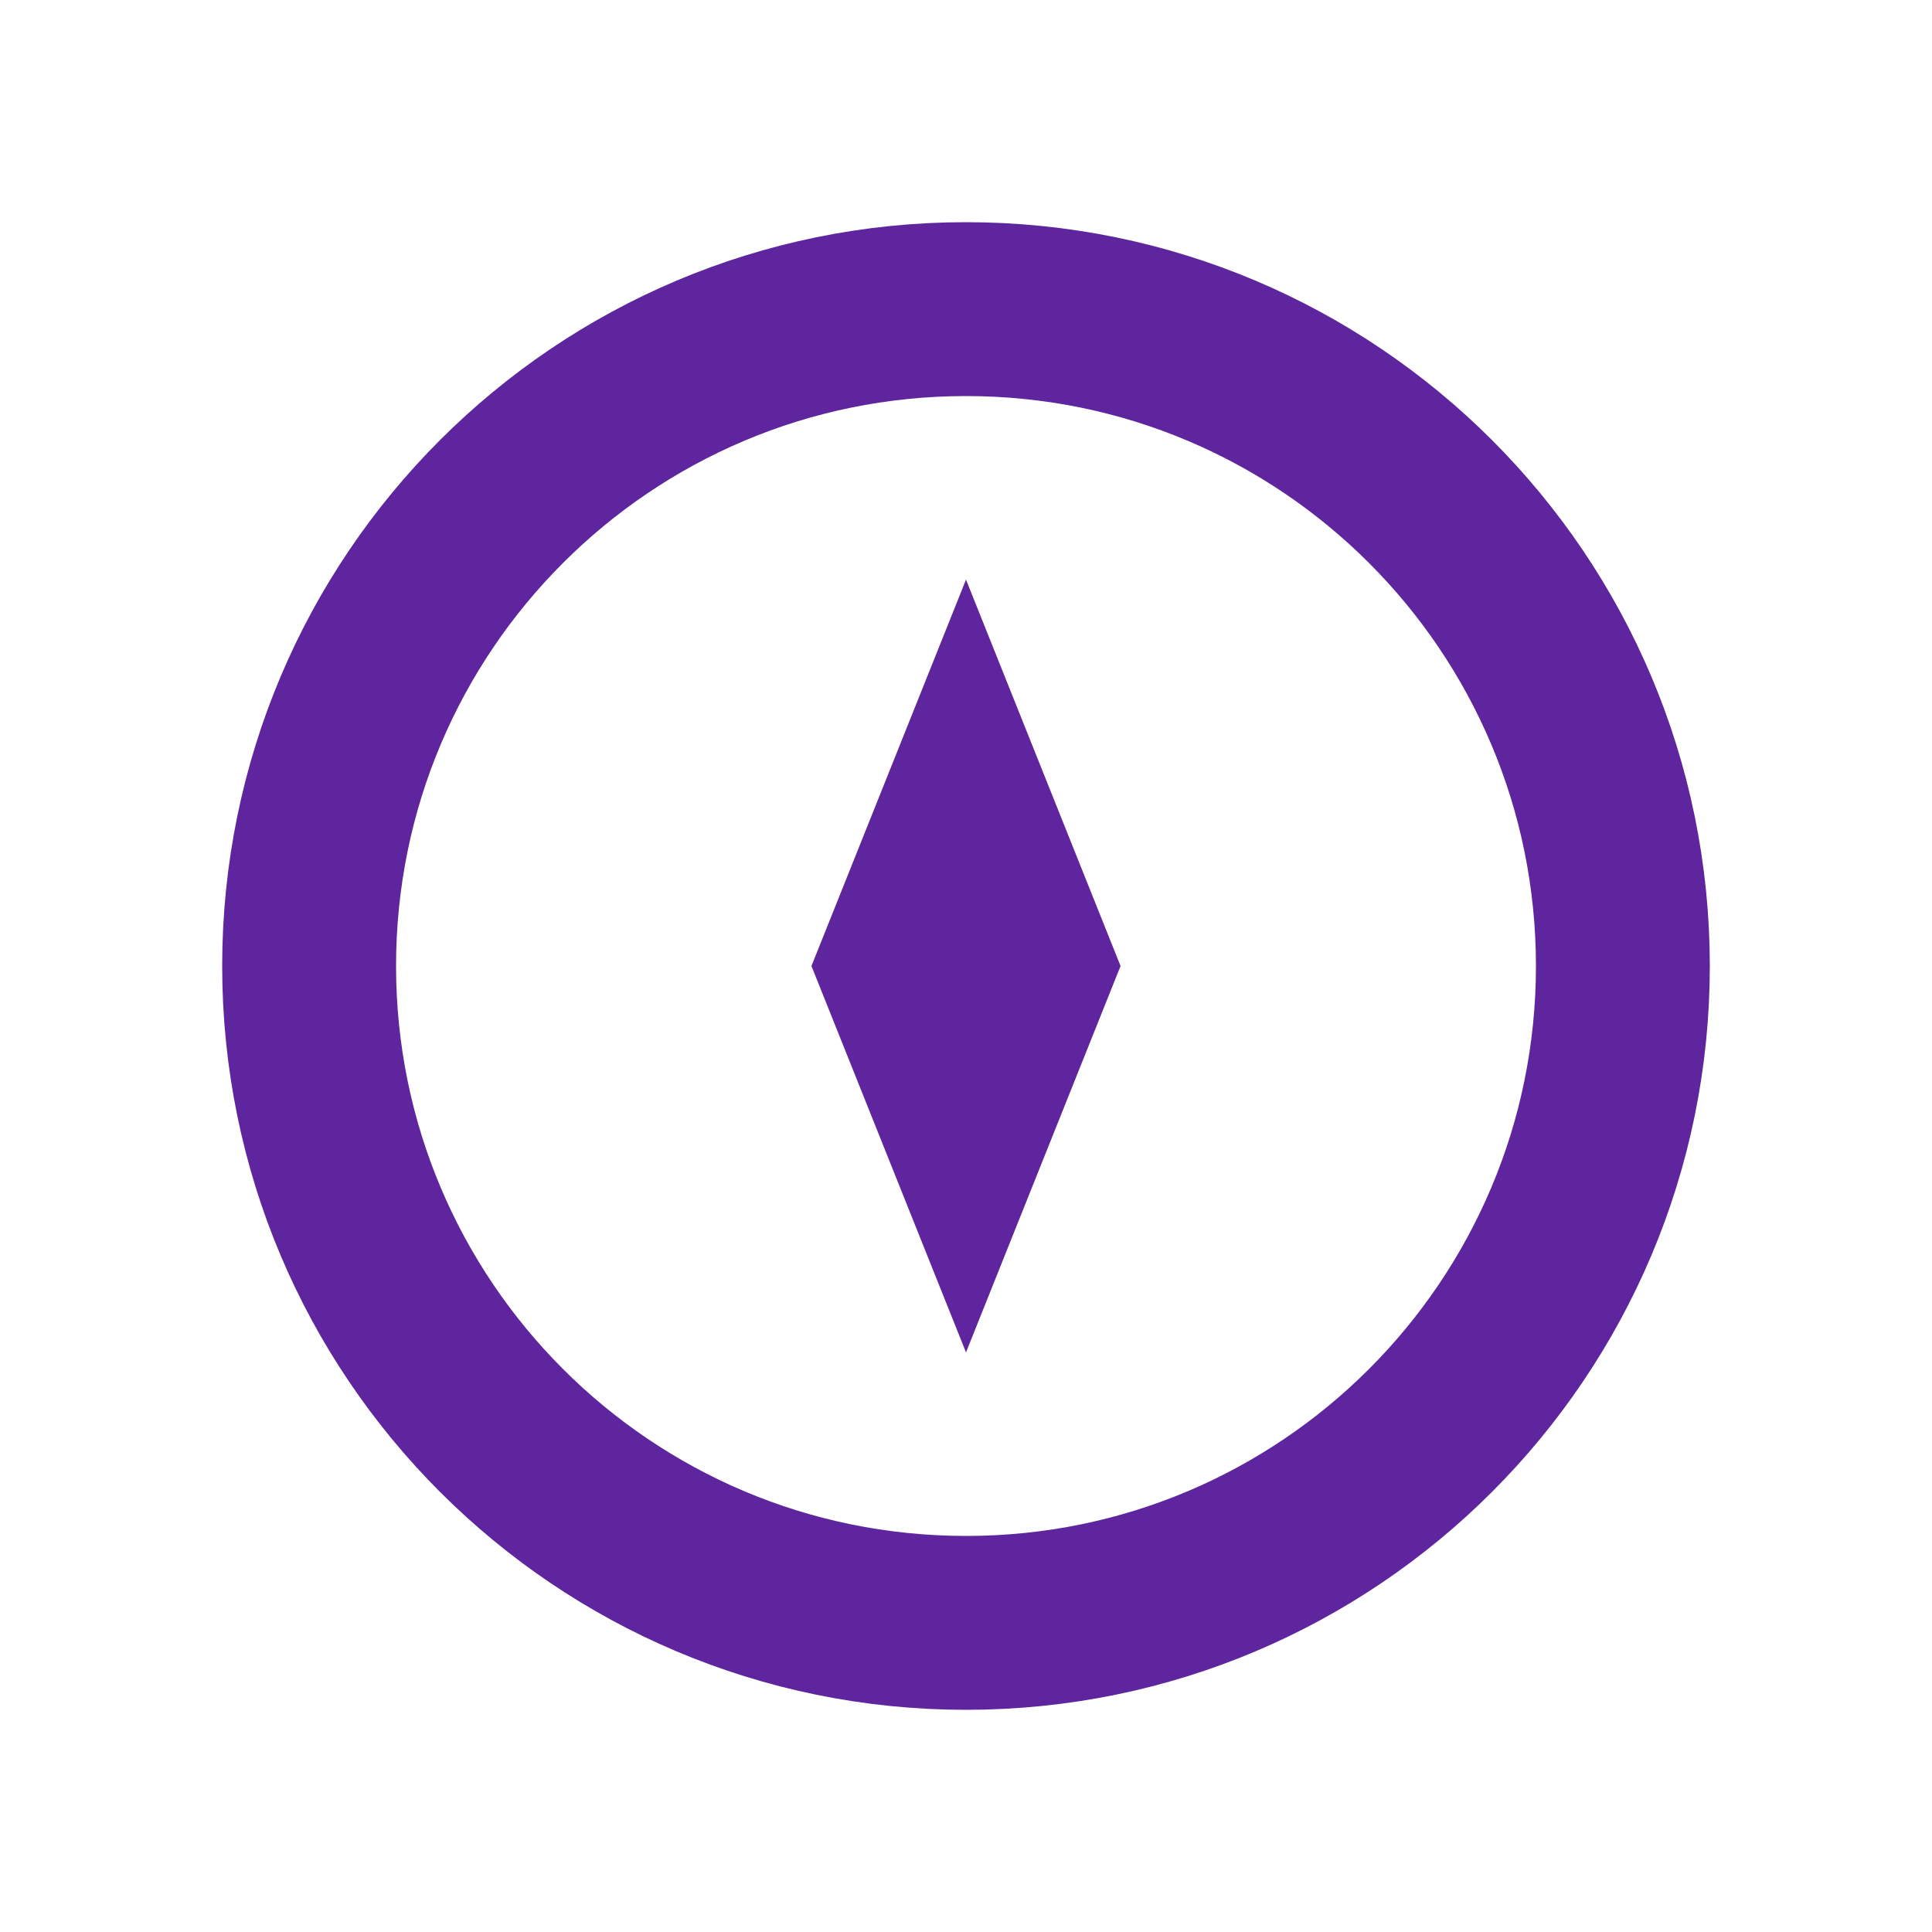
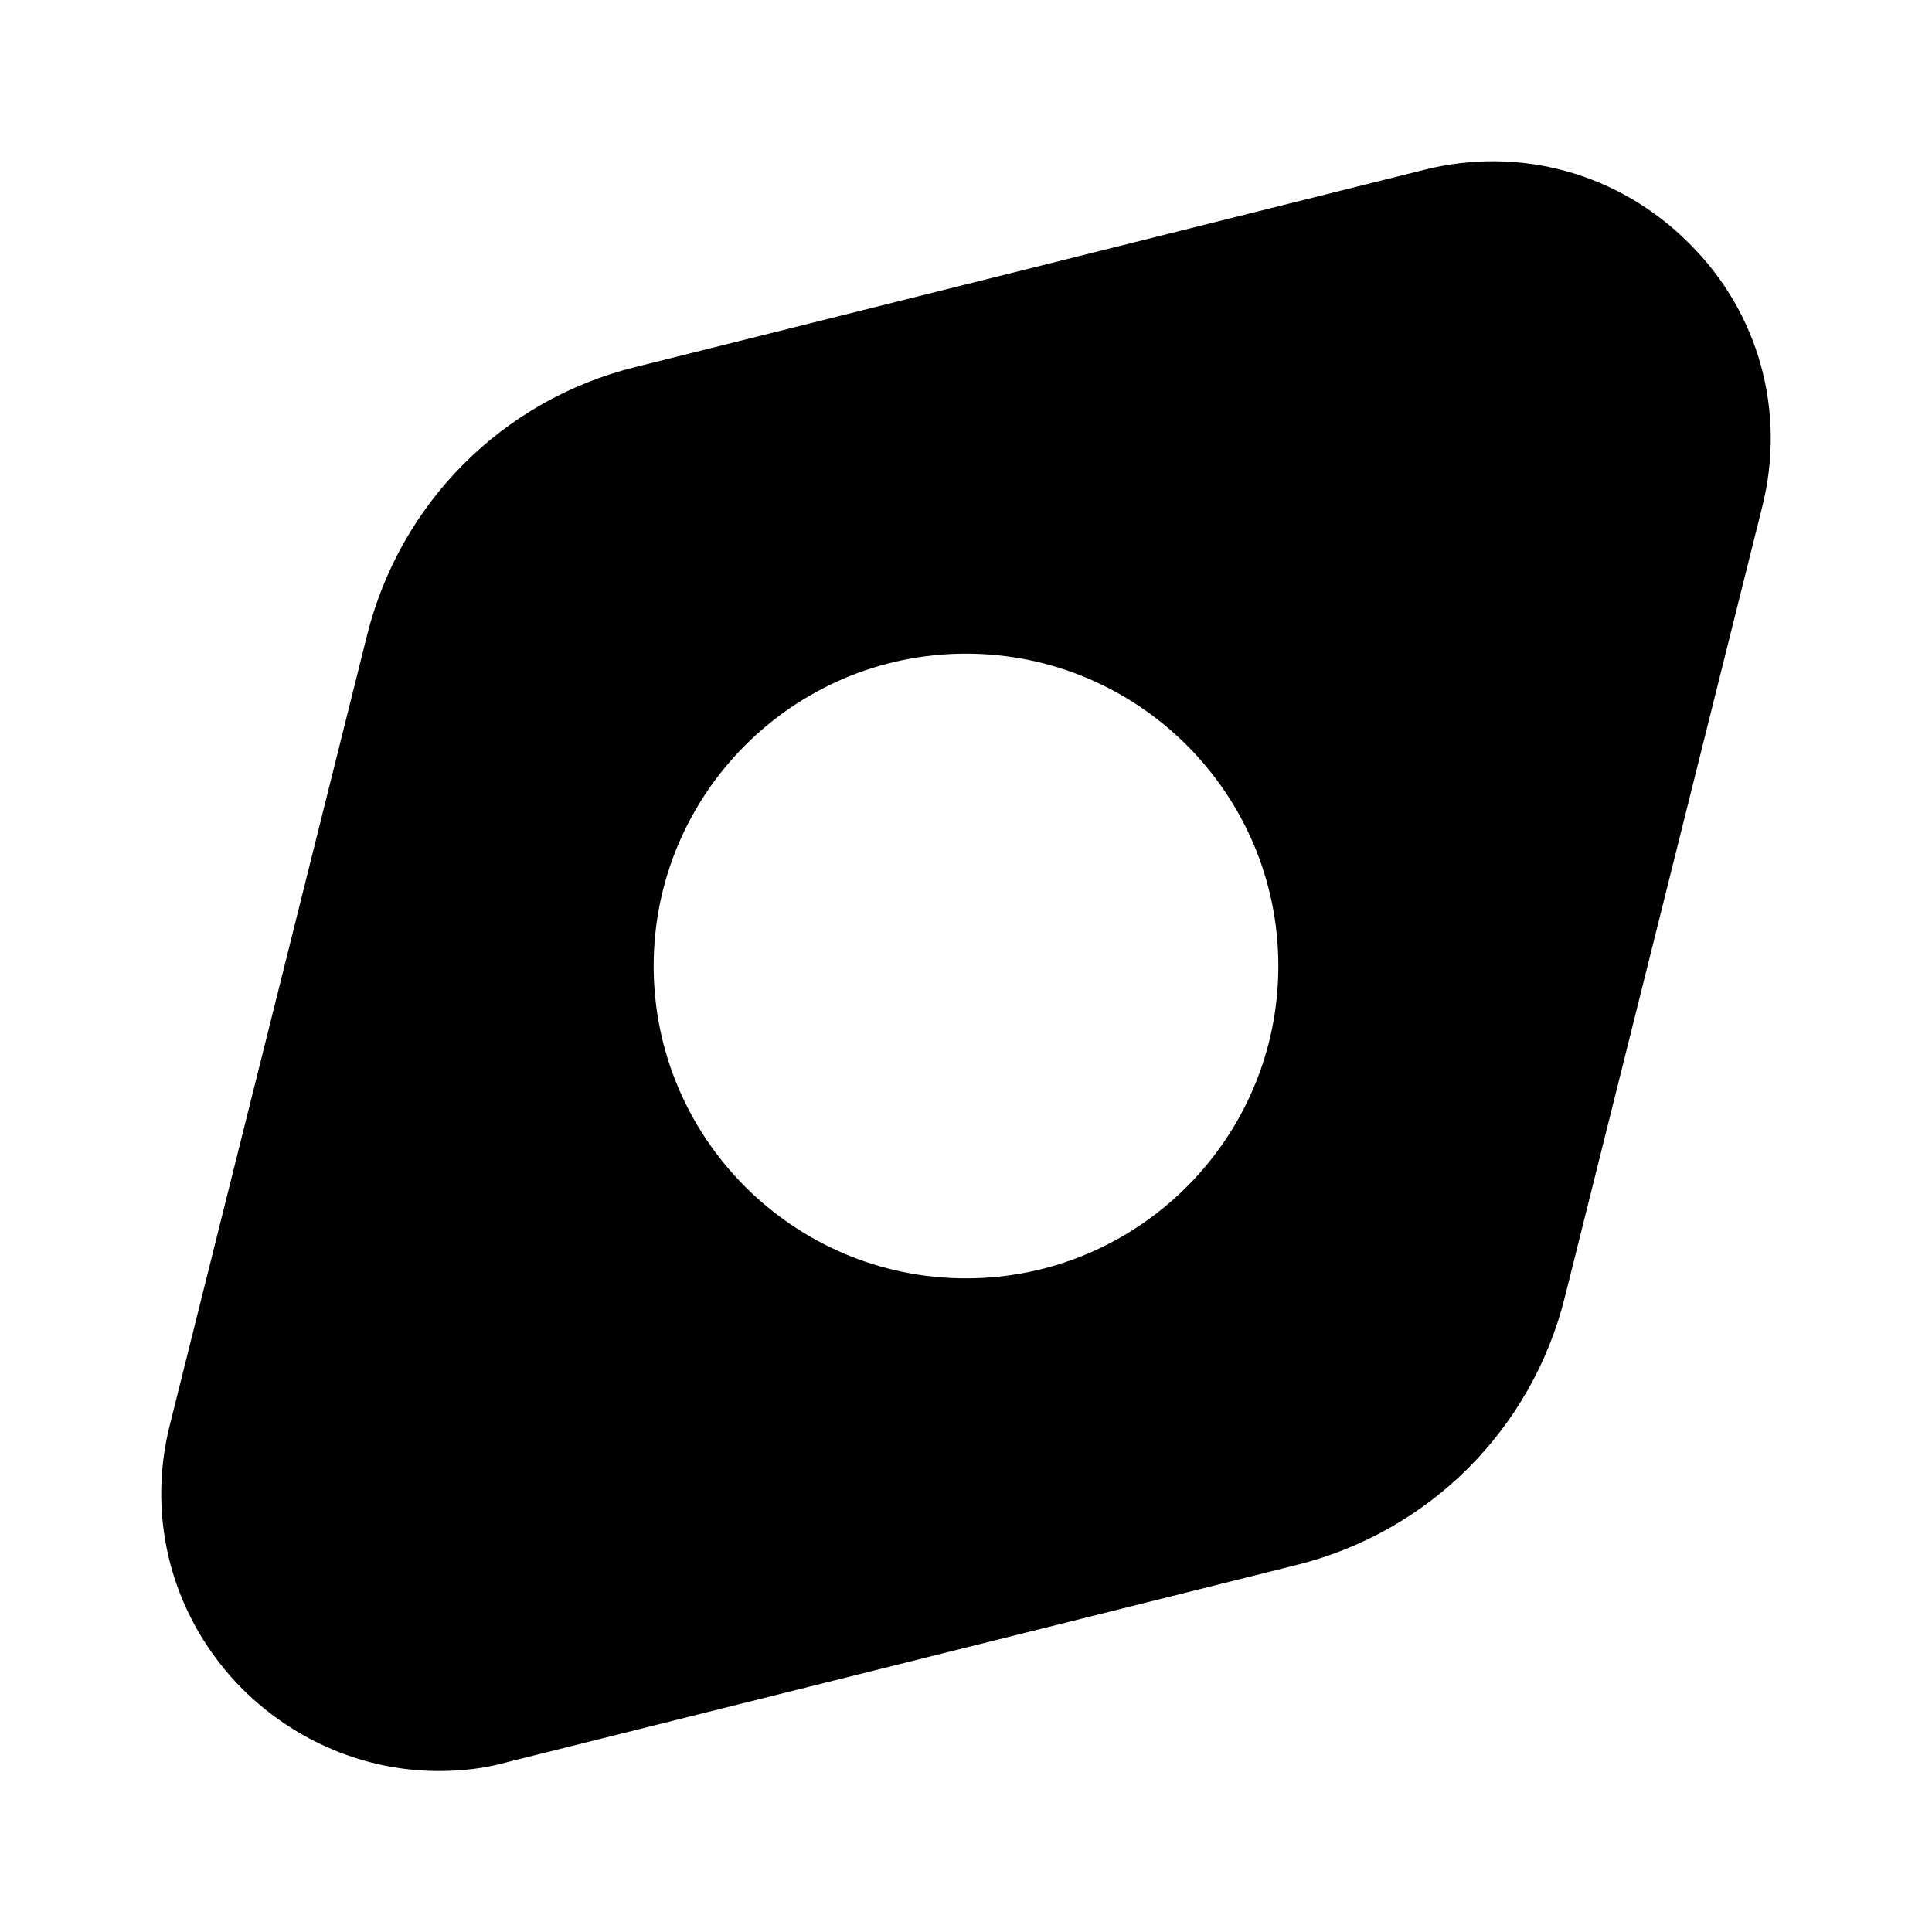
- <svg xmlns="http://www.w3.org/2000/svg" width="25" height="25" viewBox="0 0 25 25" fill="none">
-   <circle cx="12.5" cy="12.5" r="8.5" stroke="#5F259E" stroke-width="2.25" />
-   <path d="M12.5 7.5L14.5 12.5L12.5 17.5L10.5 12.5L12.5 7.5Z" fill="#5F259E" />
+ <svg xmlns="http://www.w3.org/2000/svg" width="24" height="24" viewBox="0 0 24 24" fill="none">
+   <path d="M20.98 3.02C20.11 2.15 18.88 1.81 17.69 2.11L7.89 4.56C6.24 4.97 4.97 6.25 4.56 7.89L2.11 17.7C1.81 18.89 2.15 20.12 3.02 20.99C3.68 21.64 4.55 22 5.45 22C5.73 22 6.02 21.97 6.3 21.89L16.11 19.44C17.75 19.03 19.03 17.76 19.44 16.11L21.89 6.3C22.19 5.11 21.85 3.88 20.98 3.02ZM12 15.88C9.86 15.88 8.12 14.14 8.12 12C8.12 9.86 9.86 8.12 12 8.12C14.14 8.12 15.88 9.86 15.88 12C15.88 14.14 14.14 15.88 12 15.88Z" fill="black" />
</svg>
